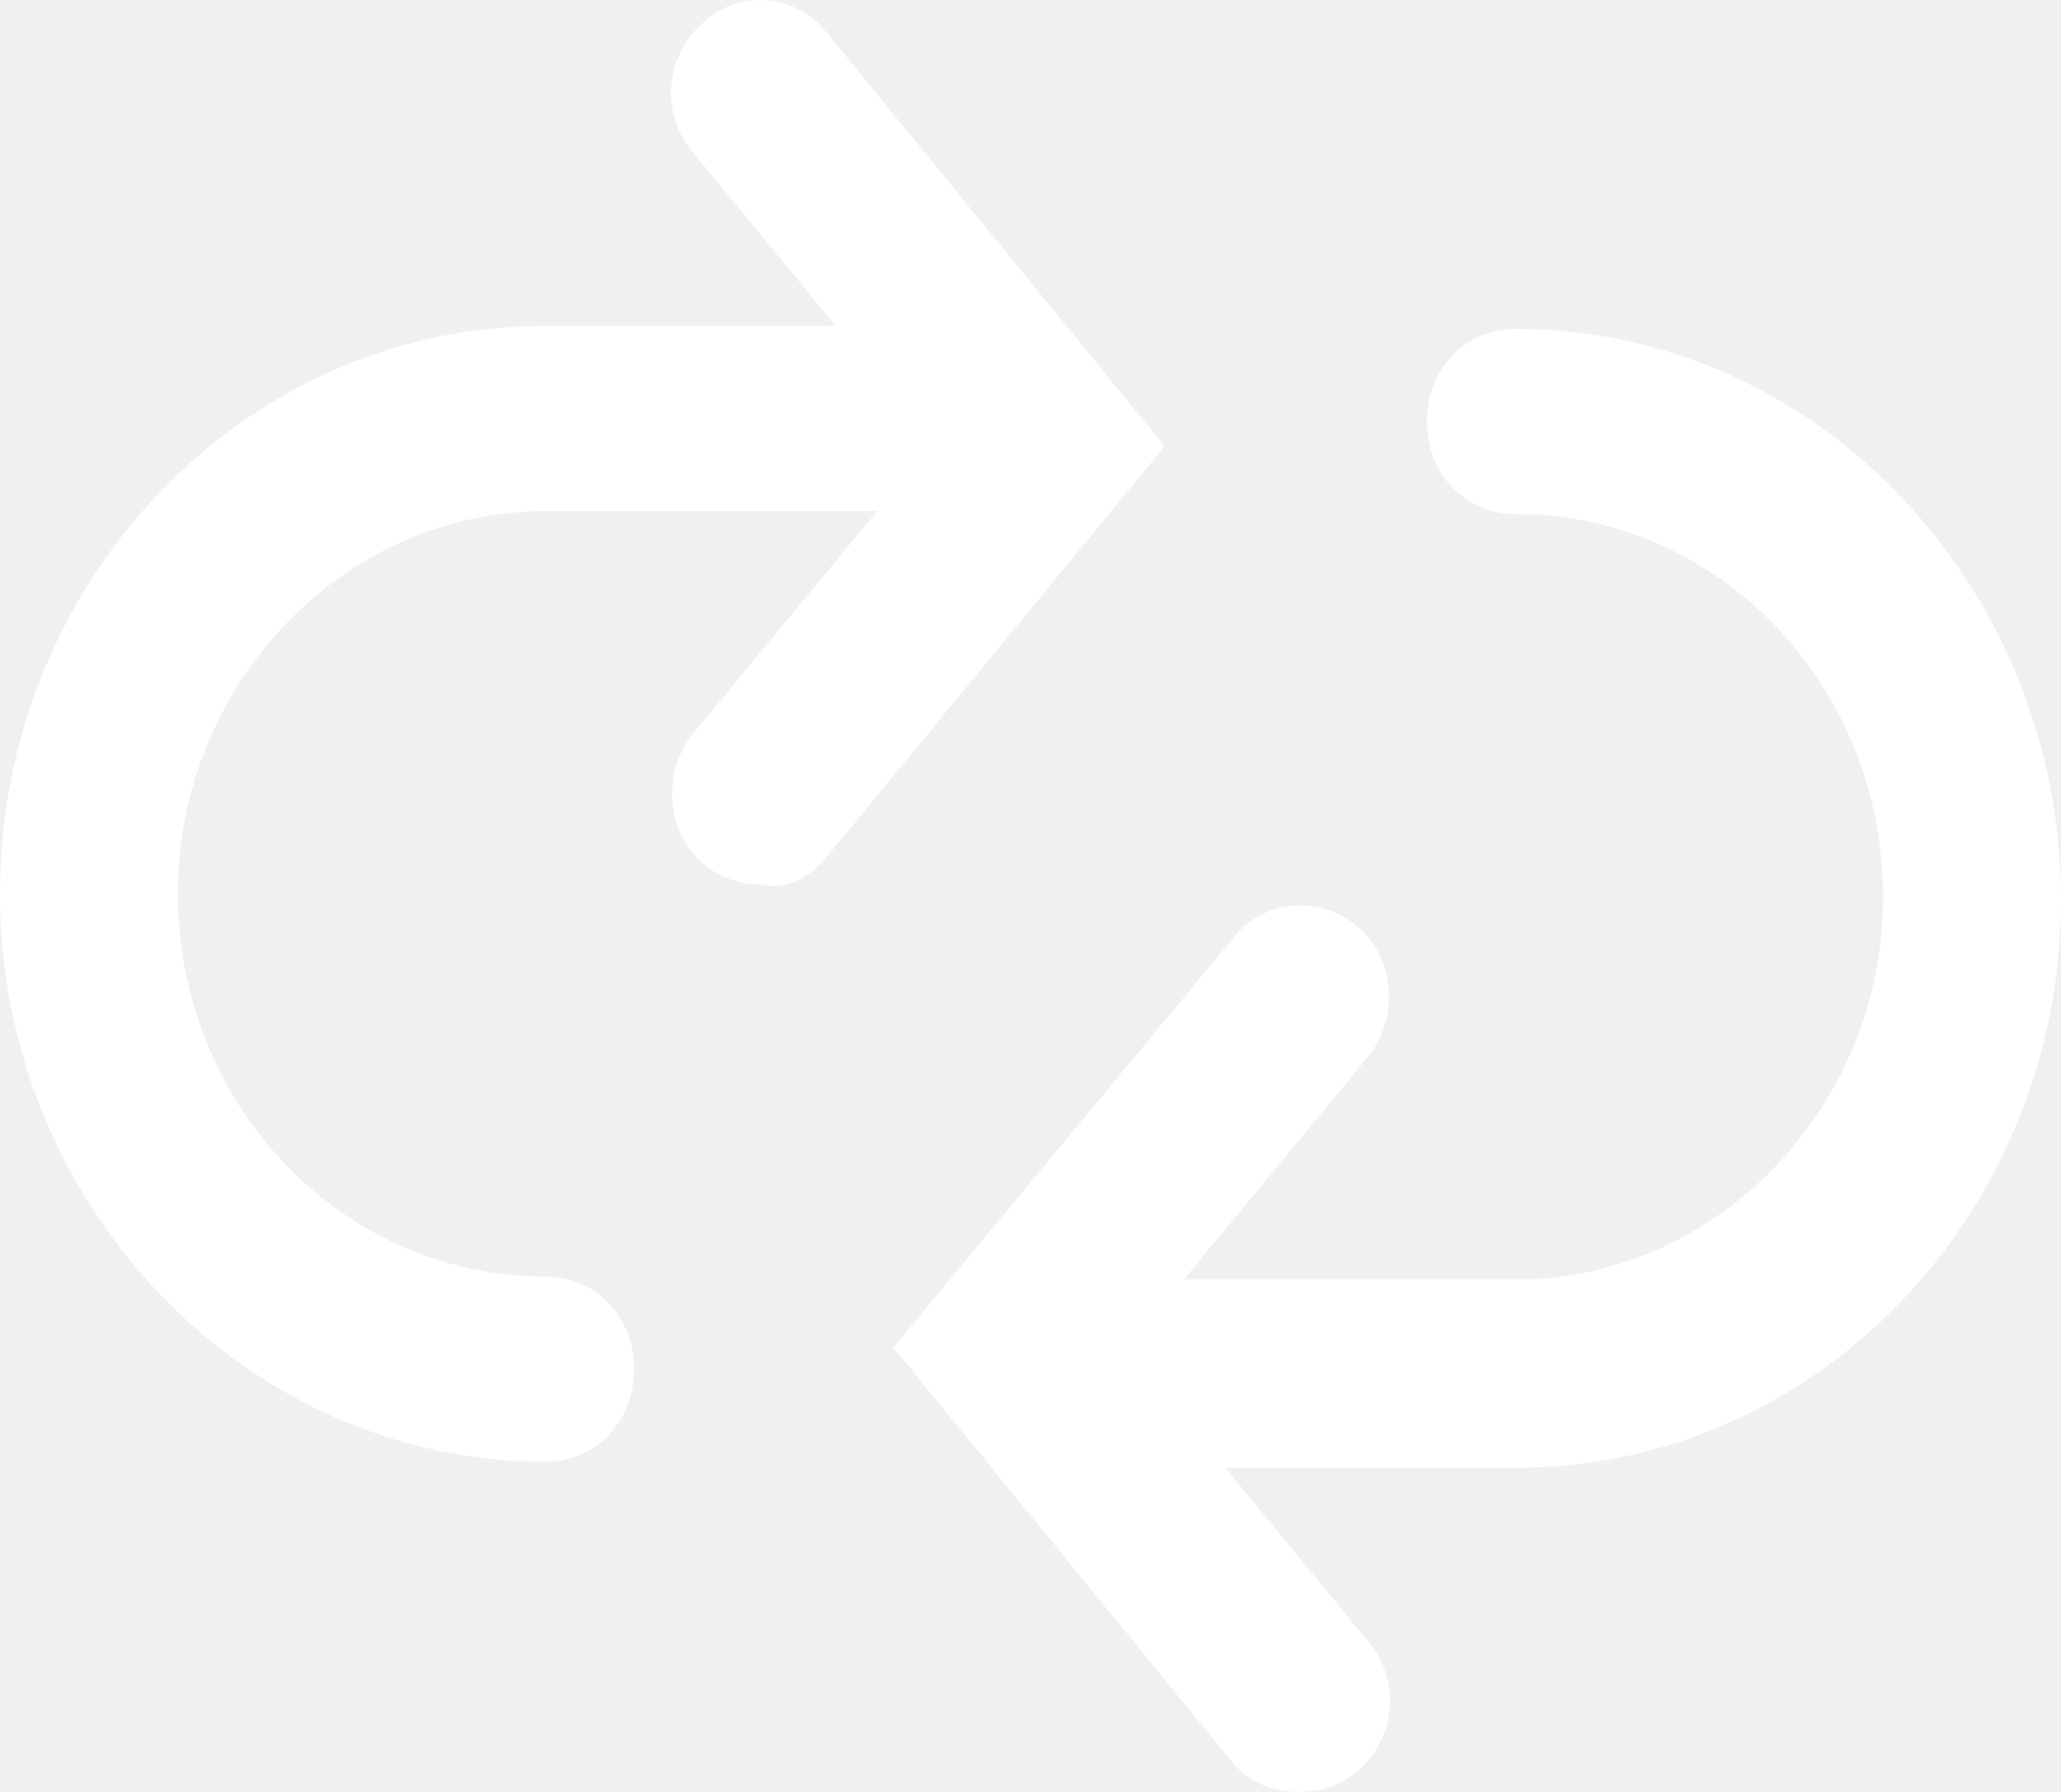
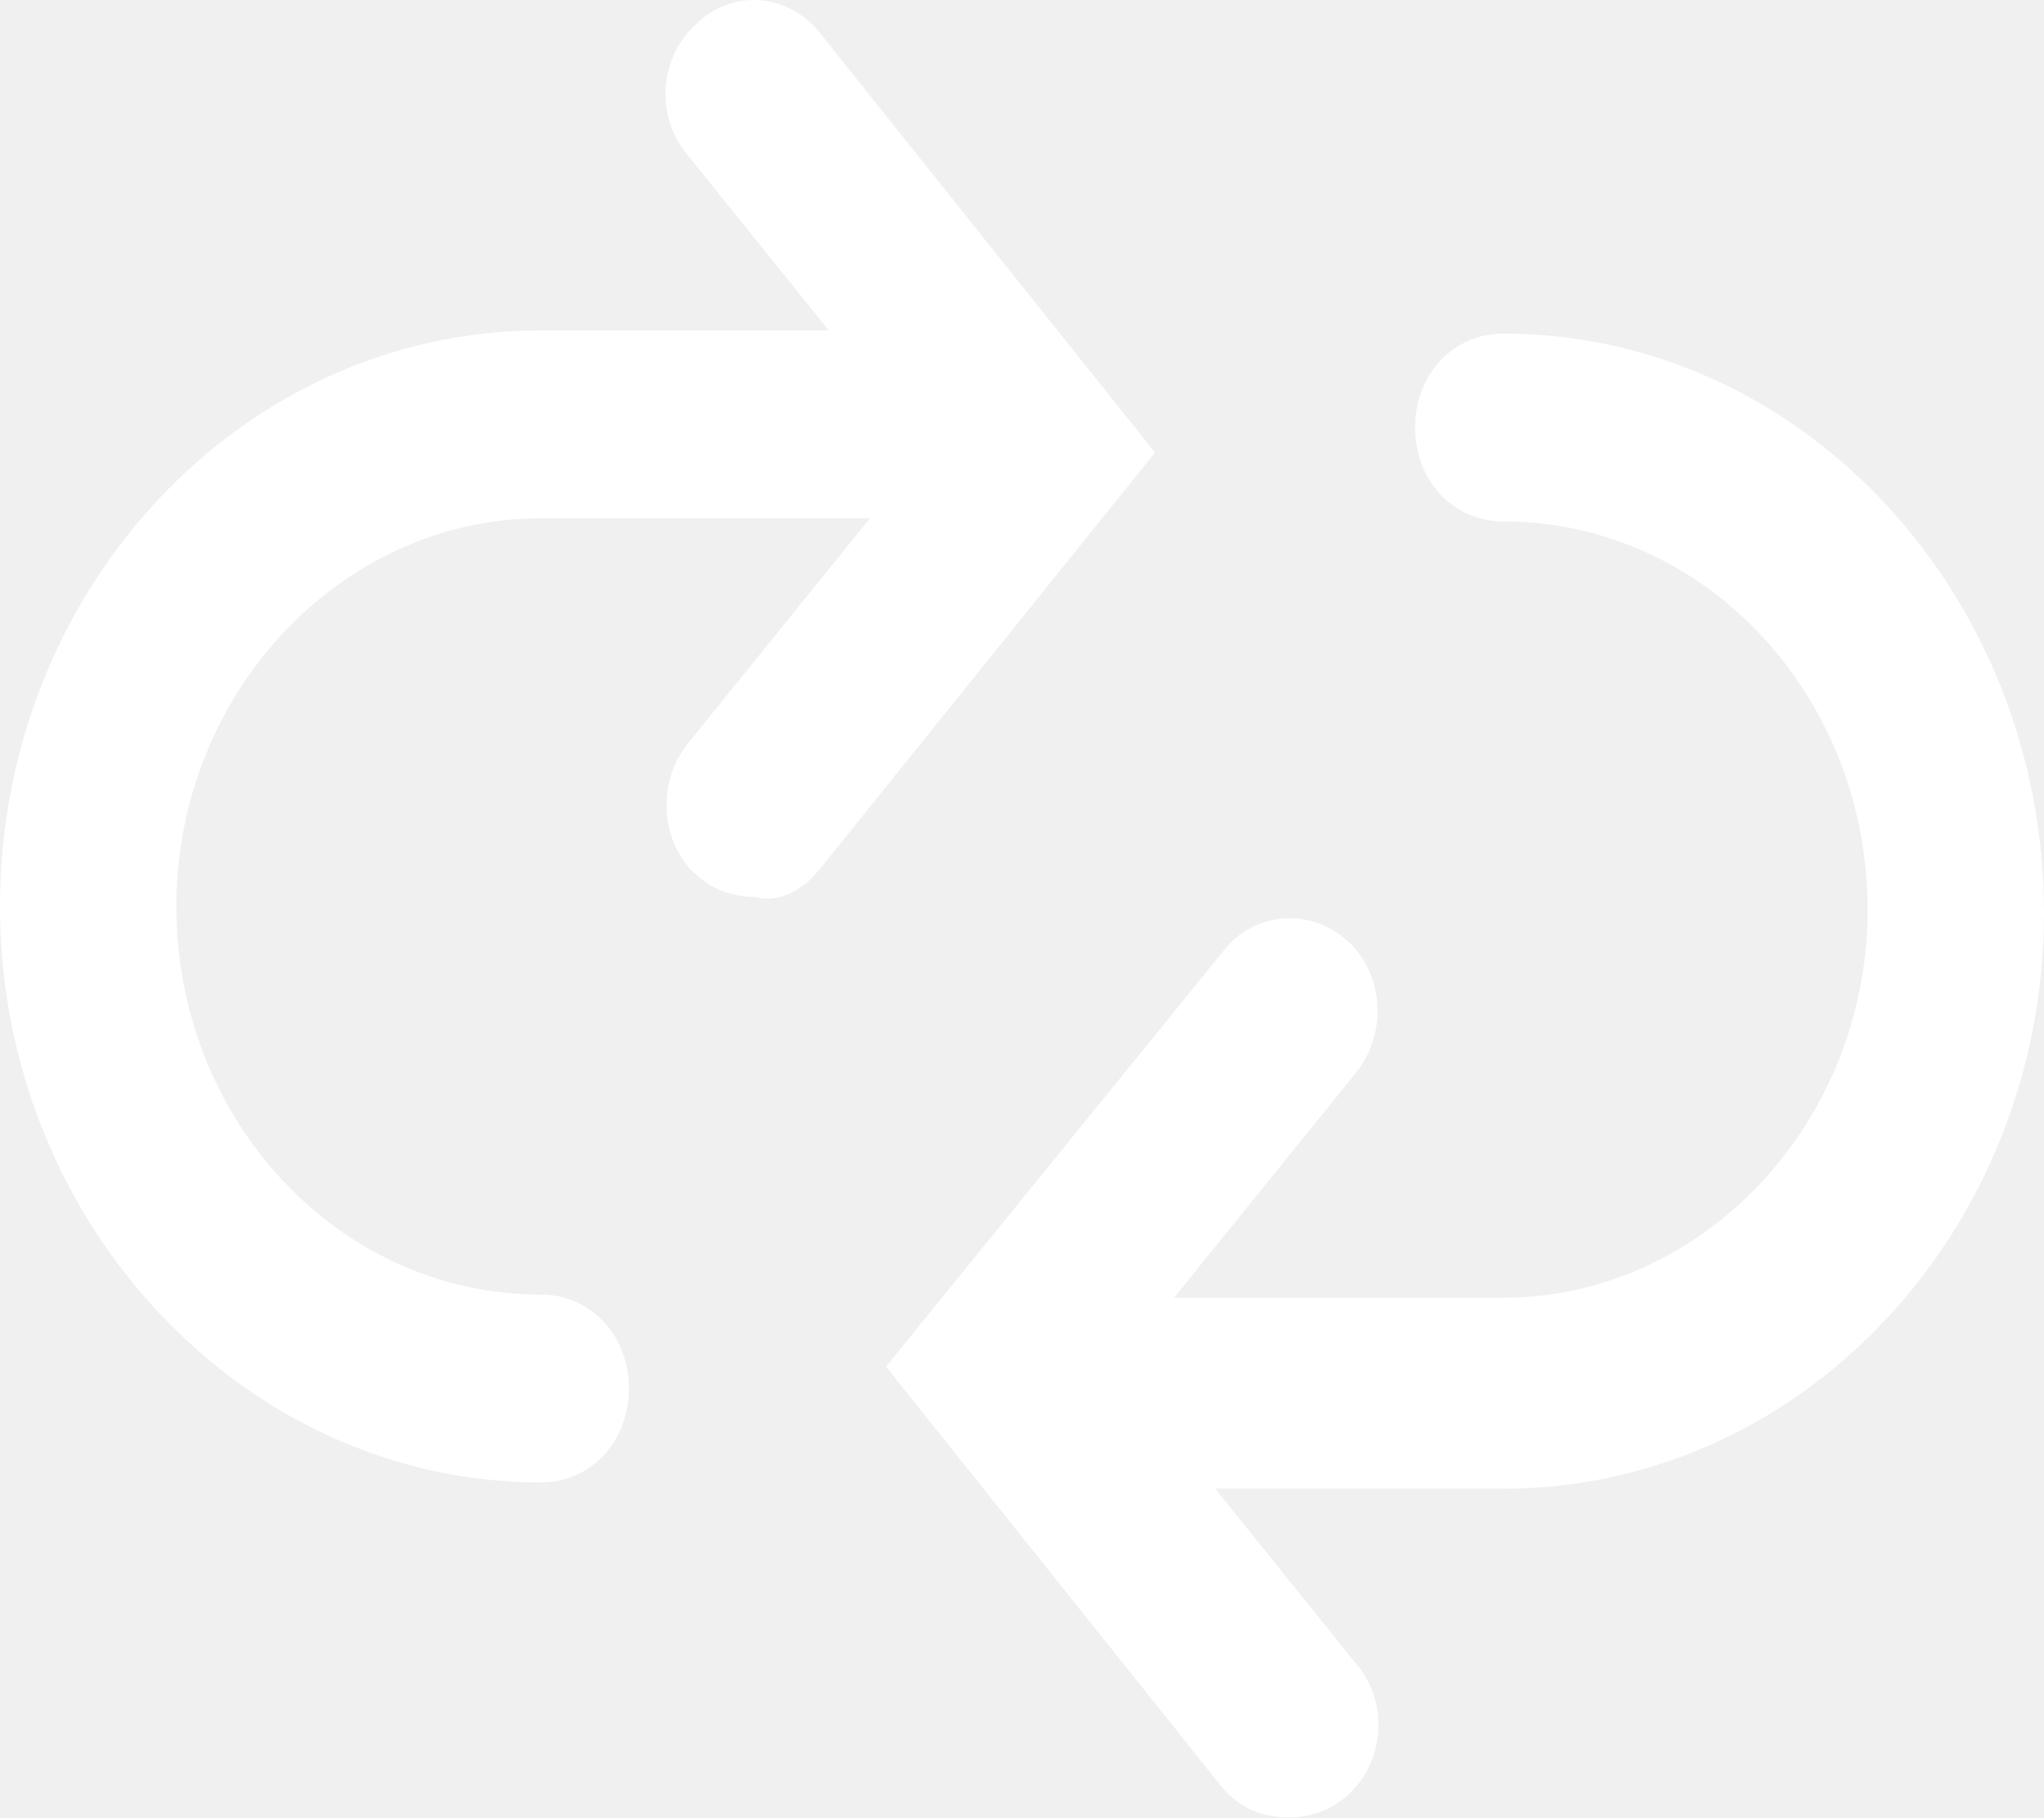
- <svg xmlns="http://www.w3.org/2000/svg" width="46" height="40" viewBox="0 0 46 40">
-   <path d="M33.83 7.342C40.576 7.342 46 13.13 46 20.088c0 6.96-5.424 12.678-12.17 12.678h-6.482l3.175 3.858c.727.827.66 2.136-.2 2.894-.395.344-.858.482-1.32.482-.597 0-1.126-.207-1.523-.69l-7.54-9.23 7.606-9.165c.662-.827 1.92-.965 2.778-.207.794.69.926 1.998.2 2.894l-4.102 4.96h7.408c4.498 0 8.2-3.858 8.2-8.543 0-4.686-3.636-8.544-8.2-8.544-1.124 0-1.984-.896-1.984-2.067 0-1.172.86-2.068 1.984-2.068zM18.454 19.124c-.397.482-.926.758-1.456.62-.463 0-.926-.138-1.322-.483-.794-.687-.926-1.997-.2-2.892l4.102-4.96H12.17c-4.498 0-8.2 3.857-8.2 8.542 0 4.686 3.636 8.544 8.2 8.544 1.124 0 1.984.896 1.984 2.067 0 1.172-.86 2.068-1.984 2.068C5.49 32.628 0 26.908 0 19.95 0 12.992 5.424 7.273 12.17 7.273h6.482l-3.175-3.858c-.727-.827-.66-2.136.2-2.894.792-.757 2.05-.688 2.777.208l7.54 9.232-7.54 9.164z" fill-rule="nonzero" fill="#FFF" />
+ <svg xmlns="http://www.w3.org/2000/svg" width="36px" height="32px" viewBox="0 0 36 32" version="1.1">
+   <defs />
+   <g id="Page-1" stroke="none" stroke-width="1" fill="none" fill-rule="evenodd">
+     <g id="Desktop" transform="translate(-742, -930)" fill-rule="nonzero" fill="#FFFFFF">
+       <g id="Links" transform="translate(-3, 920)">
+         <path d="M771.476,15.874 C776.755,15.874 781,20.504 781,26.071 C781,31.638 776.755,36.213 771.476,36.213 L766.403,36.213 L768.887,39.299 C769.457,39.961 769.405,41.008 768.732,41.614 C768.422,41.89 768.059,42 767.697,42 C767.231,42 766.817,41.835 766.506,41.449 L760.605,34.063 L766.558,26.732 C767.076,26.071 768.059,25.96 768.732,26.567 C769.353,27.118 769.457,28.165 768.887,28.882 L765.678,32.85 L771.476,32.85 C774.995,32.85 777.894,29.764 777.894,26.016 C777.894,22.267 775.047,19.181 771.476,19.181 C770.596,19.181 769.923,18.464 769.923,17.527 C769.923,16.59 770.596,15.874 771.476,15.874 Z M759.442,25.299 C759.131,25.685 758.717,25.905 758.303,25.795 C757.941,25.795 757.578,25.685 757.268,25.409 C756.647,24.858 756.543,23.811 757.113,23.094 L760.322,19.126 L754.524,19.126 C751.005,19.126 748.106,22.212 748.106,25.96 C748.106,29.708 750.953,32.795 754.524,32.795 C755.404,32.795 756.077,33.512 756.077,34.449 C756.077,35.386 755.404,36.102 754.524,36.102 C749.296,36.102 745,31.527 745,25.96 C745,20.393 749.245,15.818 754.524,15.818 L759.597,15.818 L757.113,12.732 C756.543,12.07 756.595,11.023 757.268,10.417 C757.889,9.811 758.873,9.866 759.442,10.582 L765.343,17.968 L759.442,25.299 Z" id="icon-refresh" />
+       </g>
+     </g>
+   </g>
</svg>
